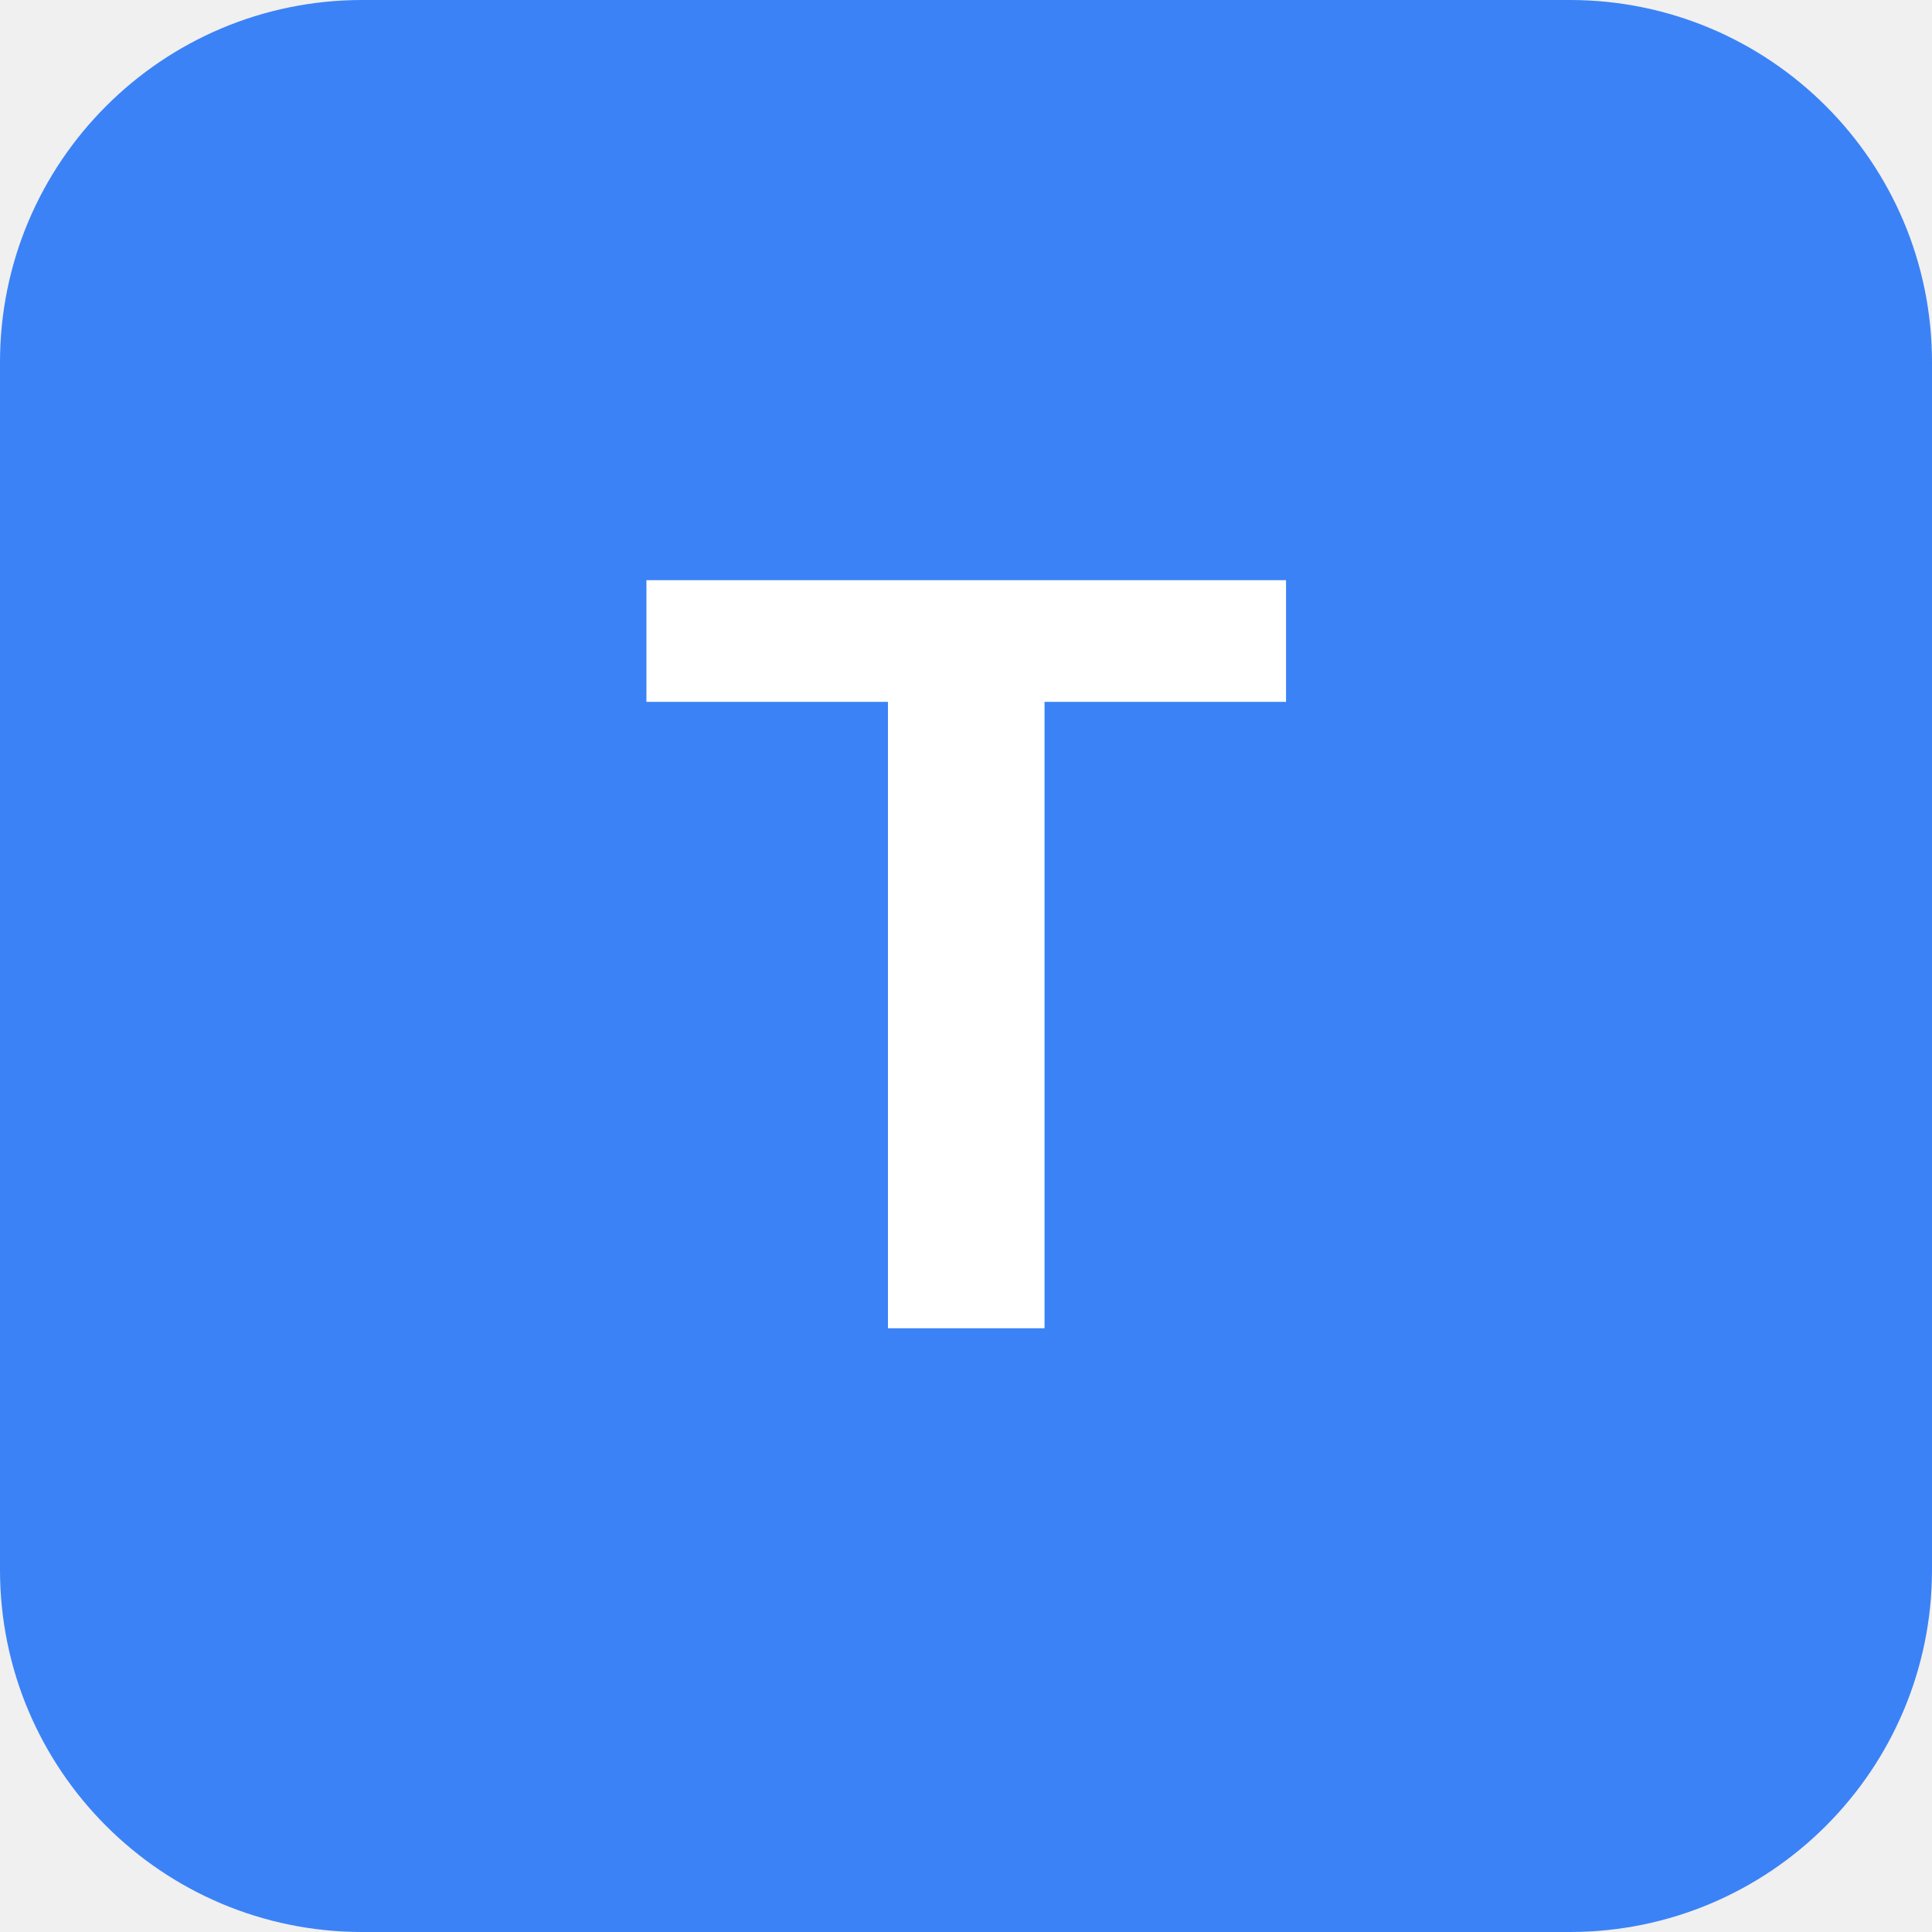
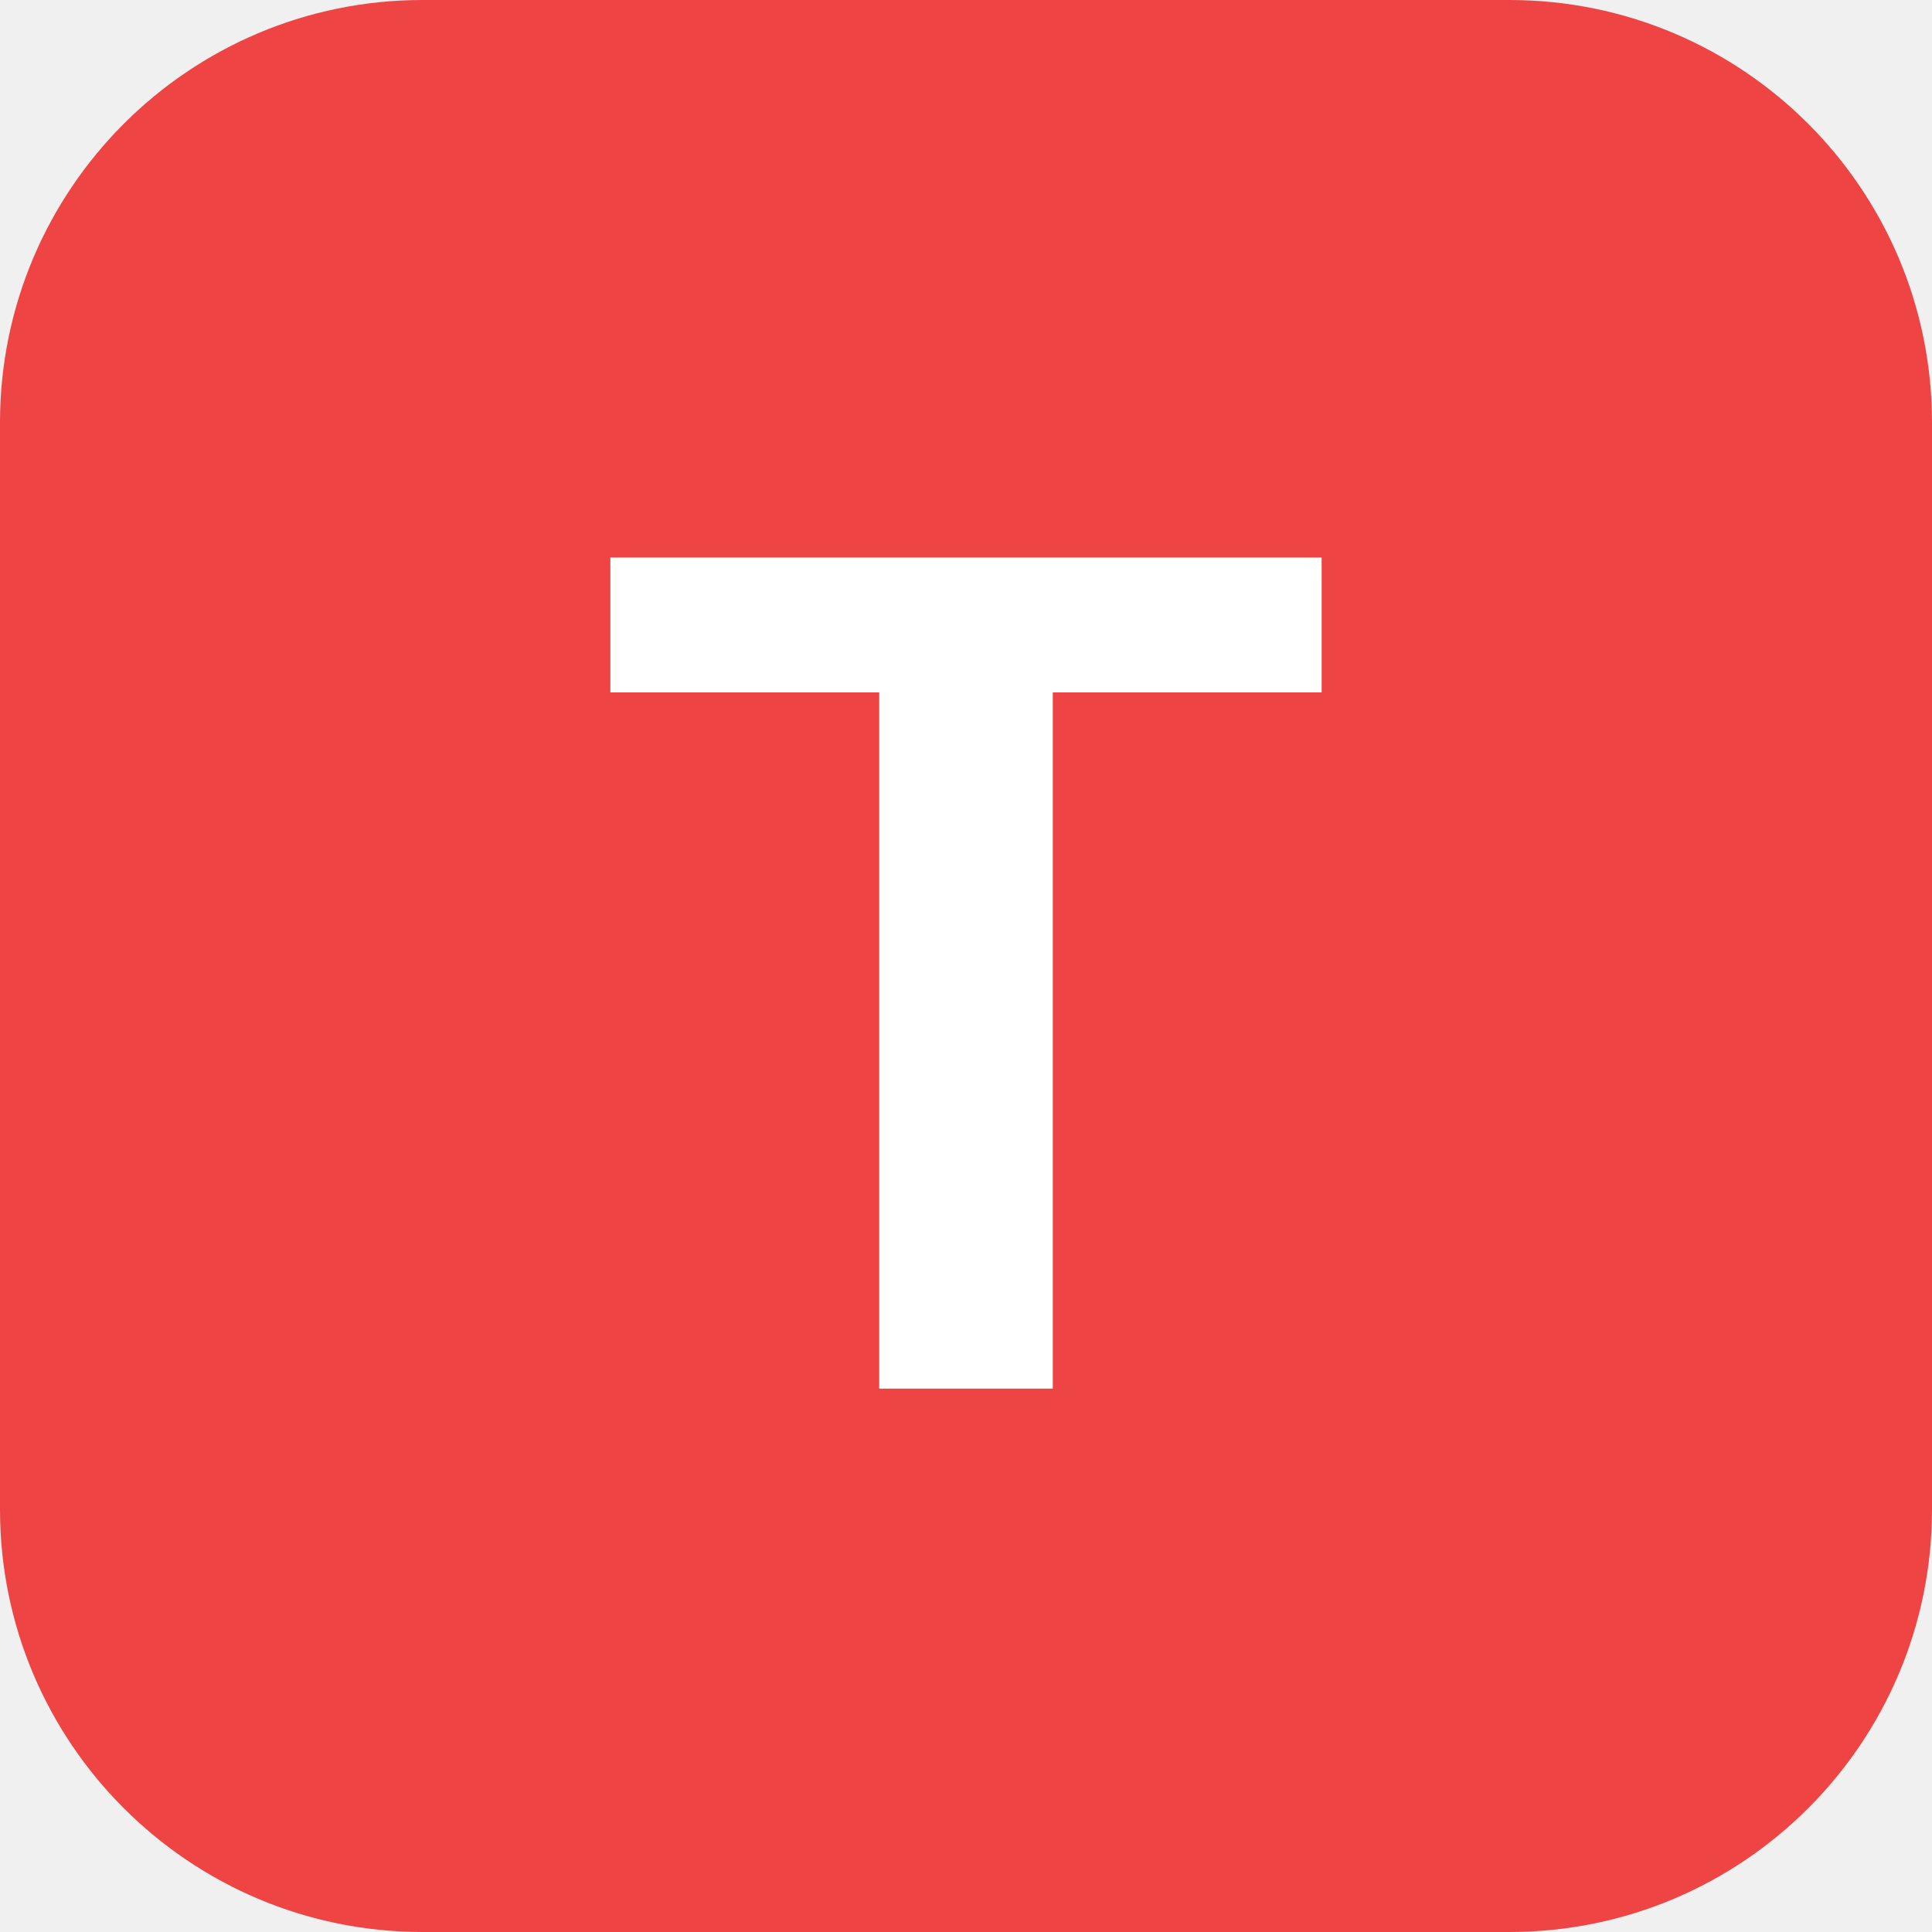
<svg xmlns="http://www.w3.org/2000/svg" viewBox="0 0 32 32" width="32" height="32">
-   <rect width="32" height="32" rx="6" fill="#3b82f6" />
-   <text x="16" y="22" font-family="Arial, sans-serif" font-size="18" font-weight="bold" text-anchor="middle" fill="white">T</text>
+   <rect width="32" height="32" rx="7" fill="#ef4444" />
+   <text x="16" y="23" font-family="'Space Grotesk', Arial, sans-serif" font-size="20" font-weight="700" text-anchor="middle" fill="#ffffff">T</text>
</svg>
